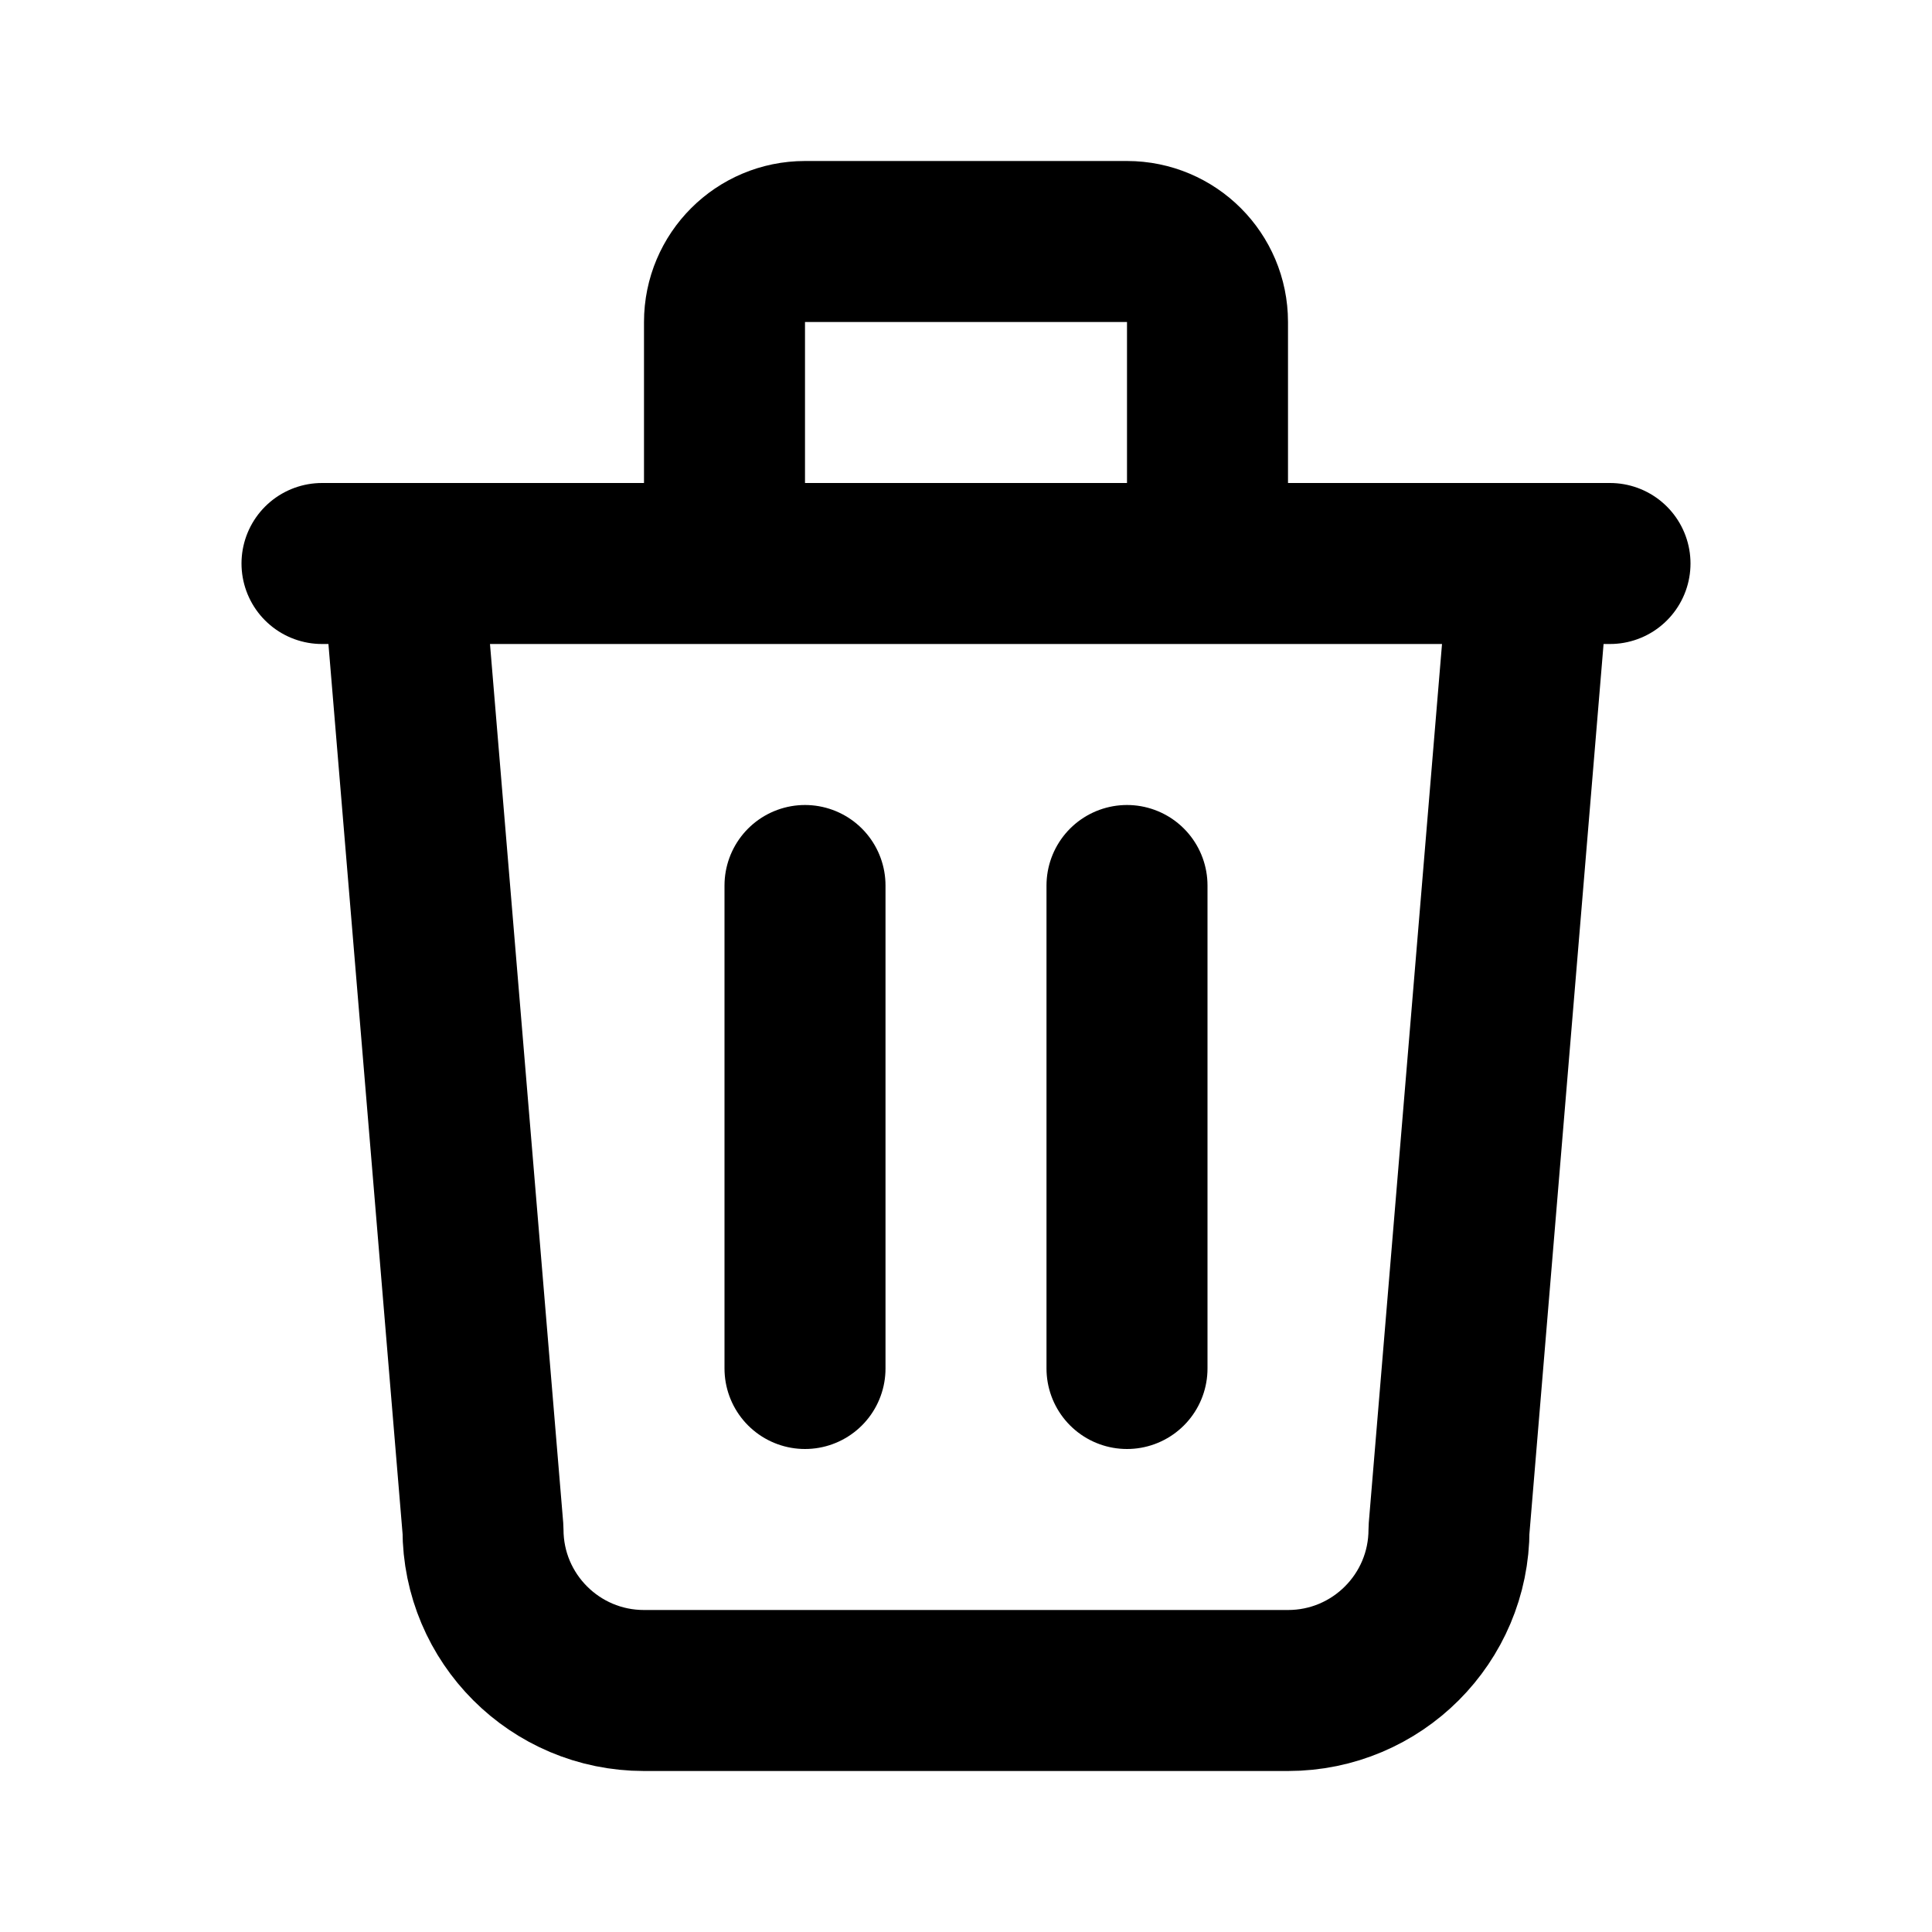
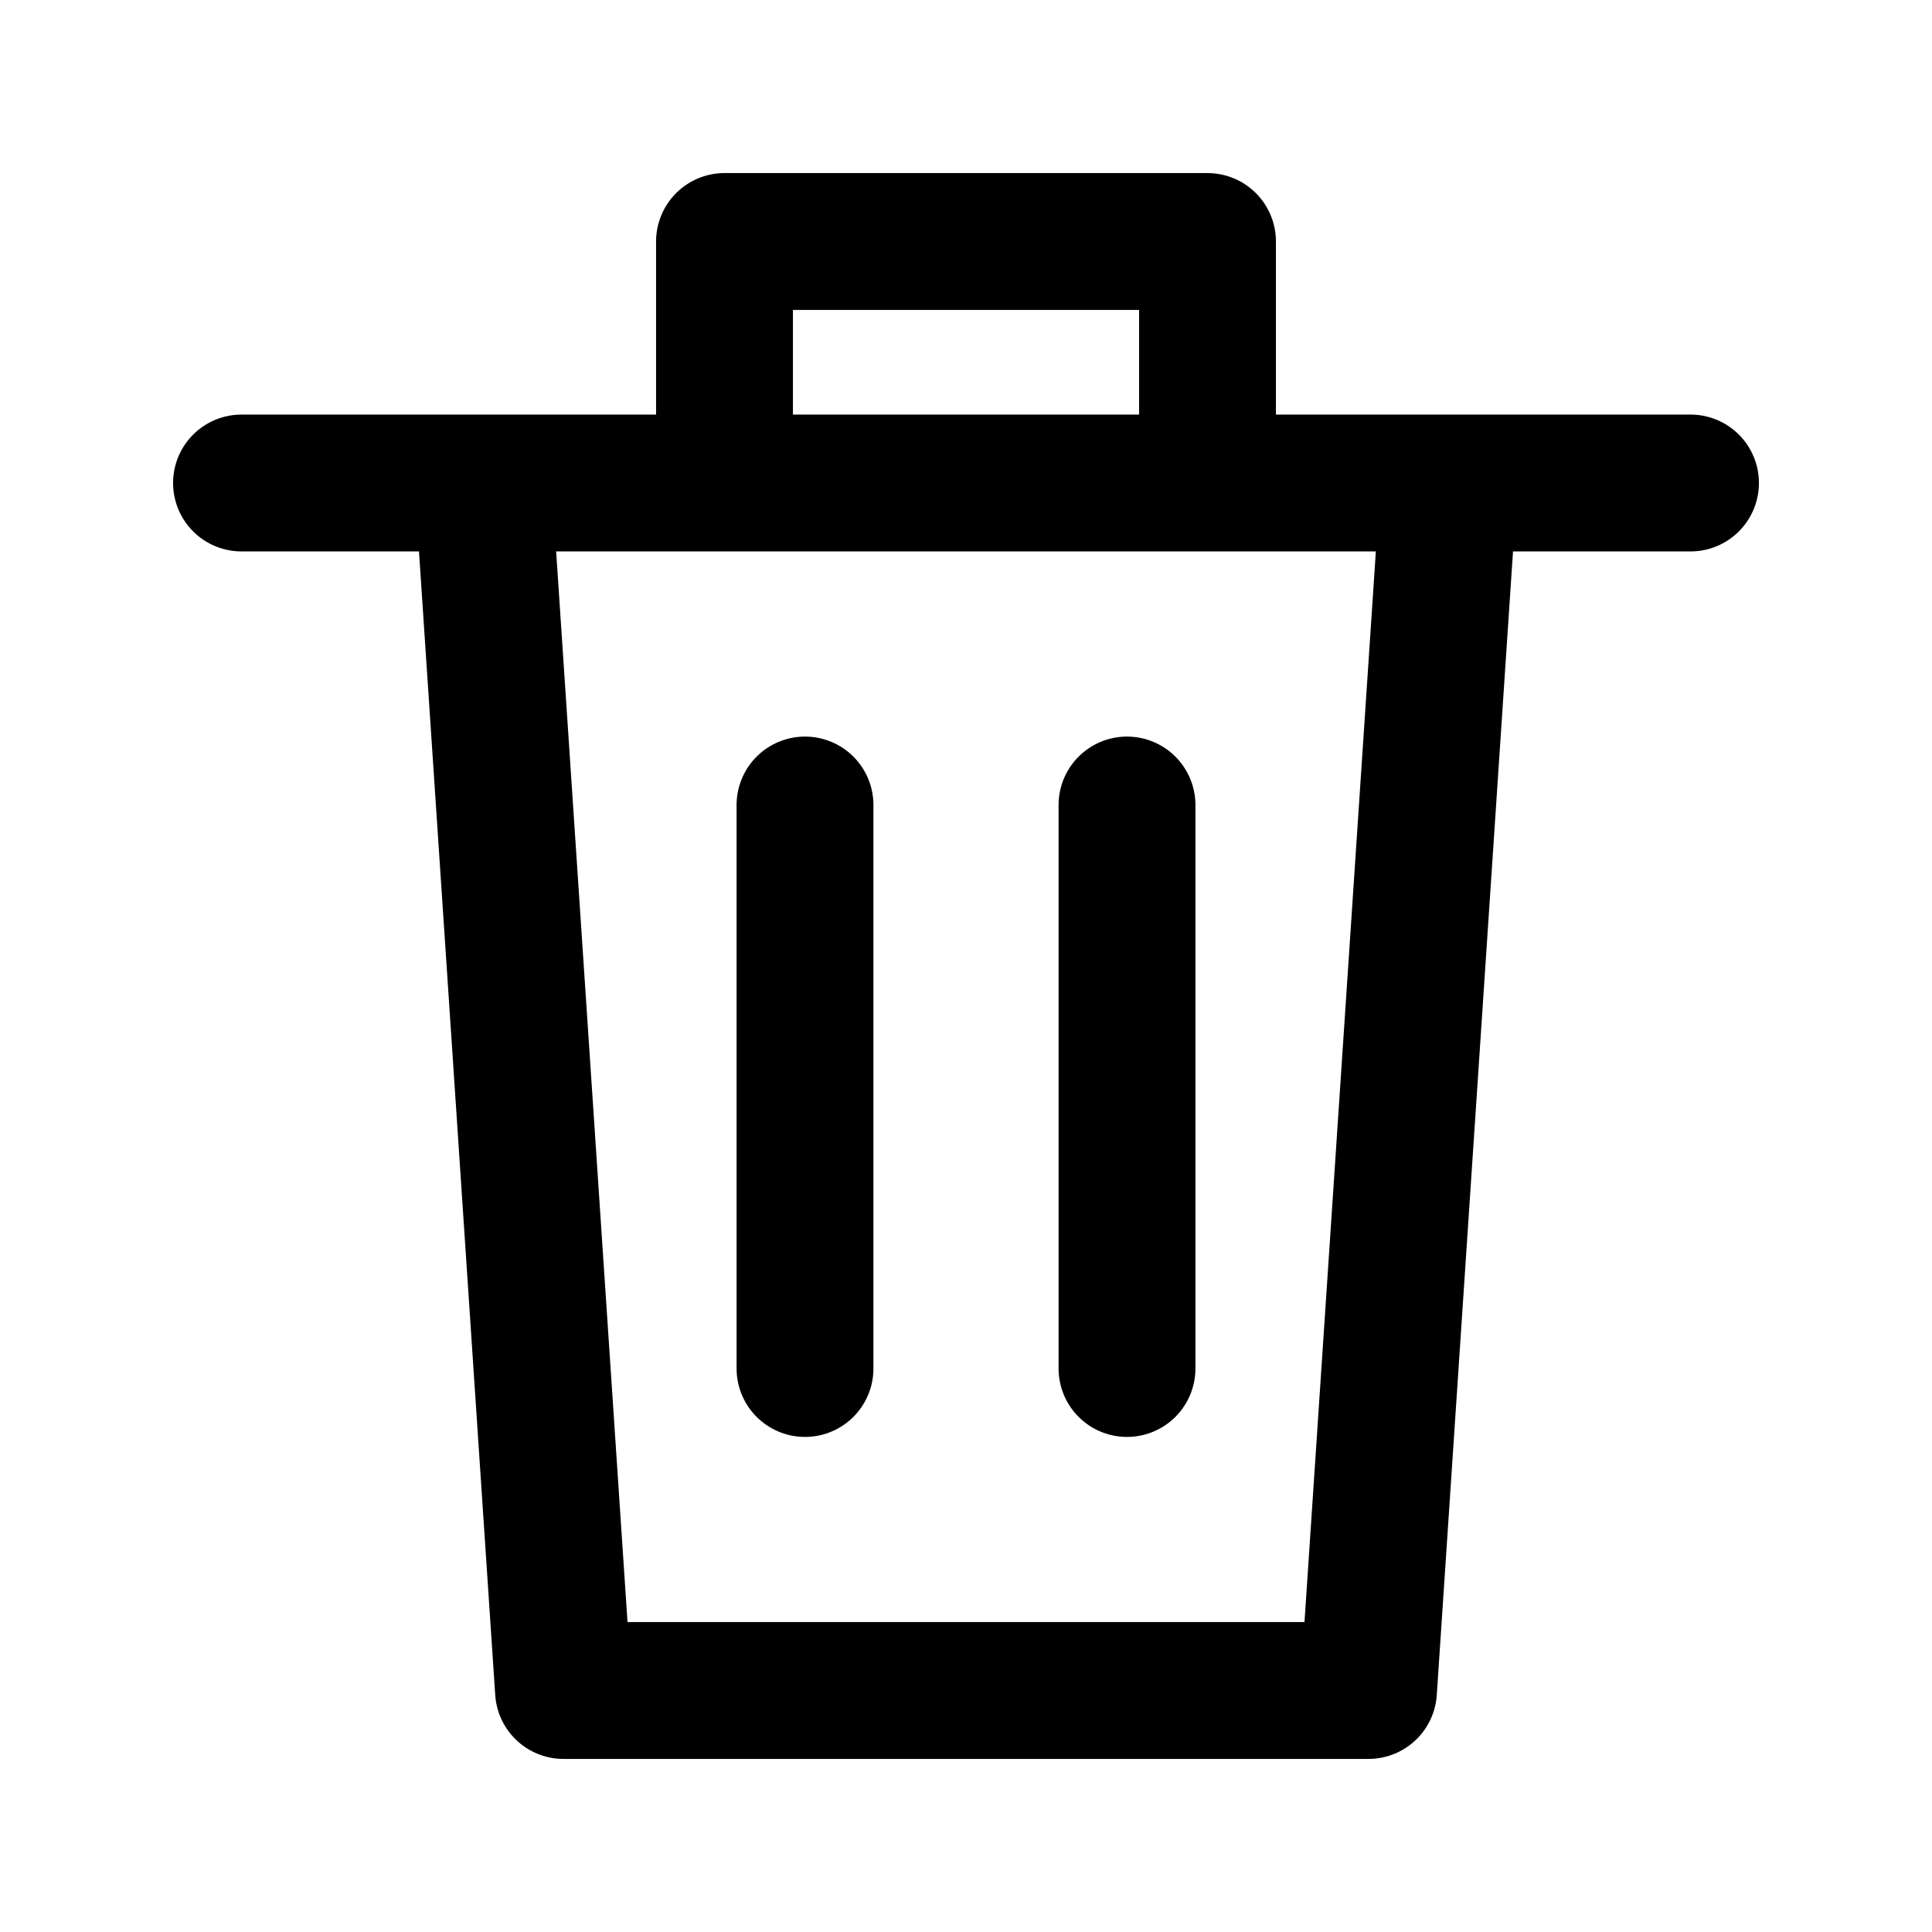
- <svg xmlns="http://www.w3.org/2000/svg" viewBox="0 0 24 24">
-   <path stroke-width="2" stroke="currentColor" fill="none" stroke-linecap="round" stroke-linejoin="round" d="M4 7l16 0M10 11l0 6M14 11l0 6M5 7l1 12a2 2 0 0 0 2 2h8a2 2 0 0 0 2 -2l1 -12M9 7v-3a1 1 0 0 1 1 -1h4a1 1 0 0 1 1 1v3" />
+ <svg xmlns="http://www.w3.org/2000/svg" viewBox="0 0 24 24" fill="none" stroke="currentColor" stroke-width="1.7" stroke-linecap="round" stroke-linejoin="round">
+   <path d="M3 6h18M9 6V3h6v3M6 6l1 15h10l1-15M10 10v7M14 10v7" />
</svg>
